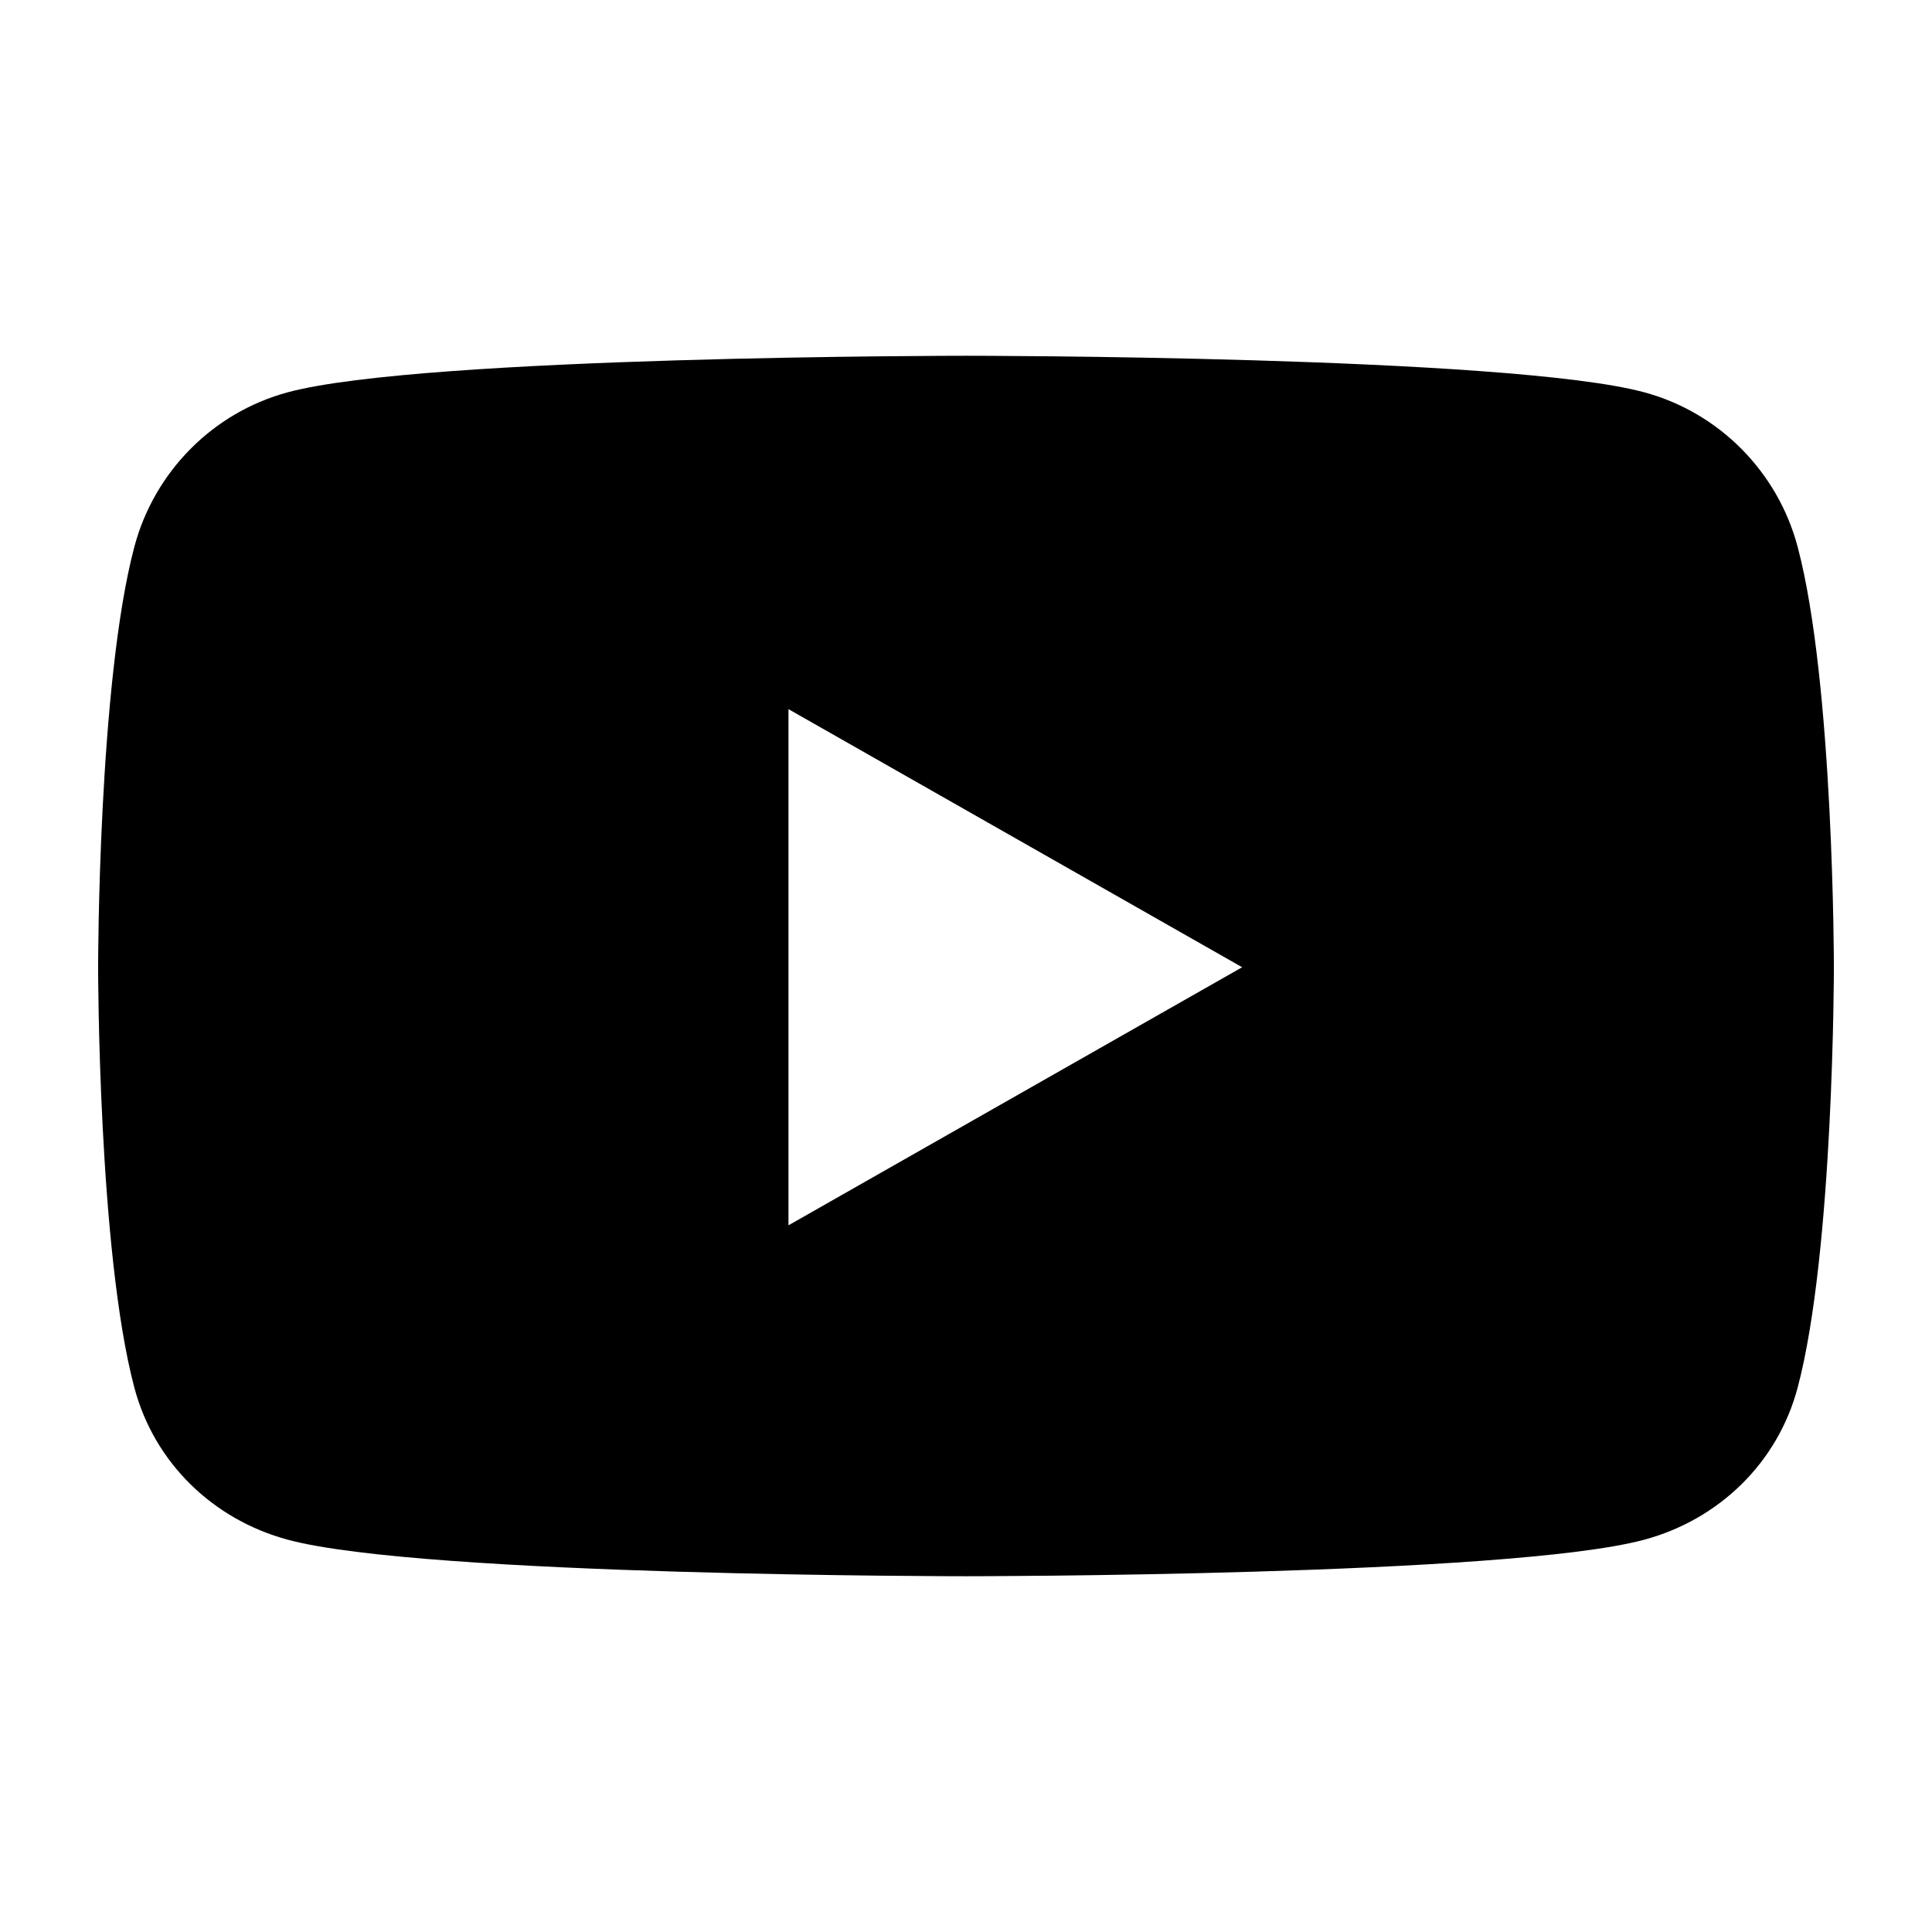
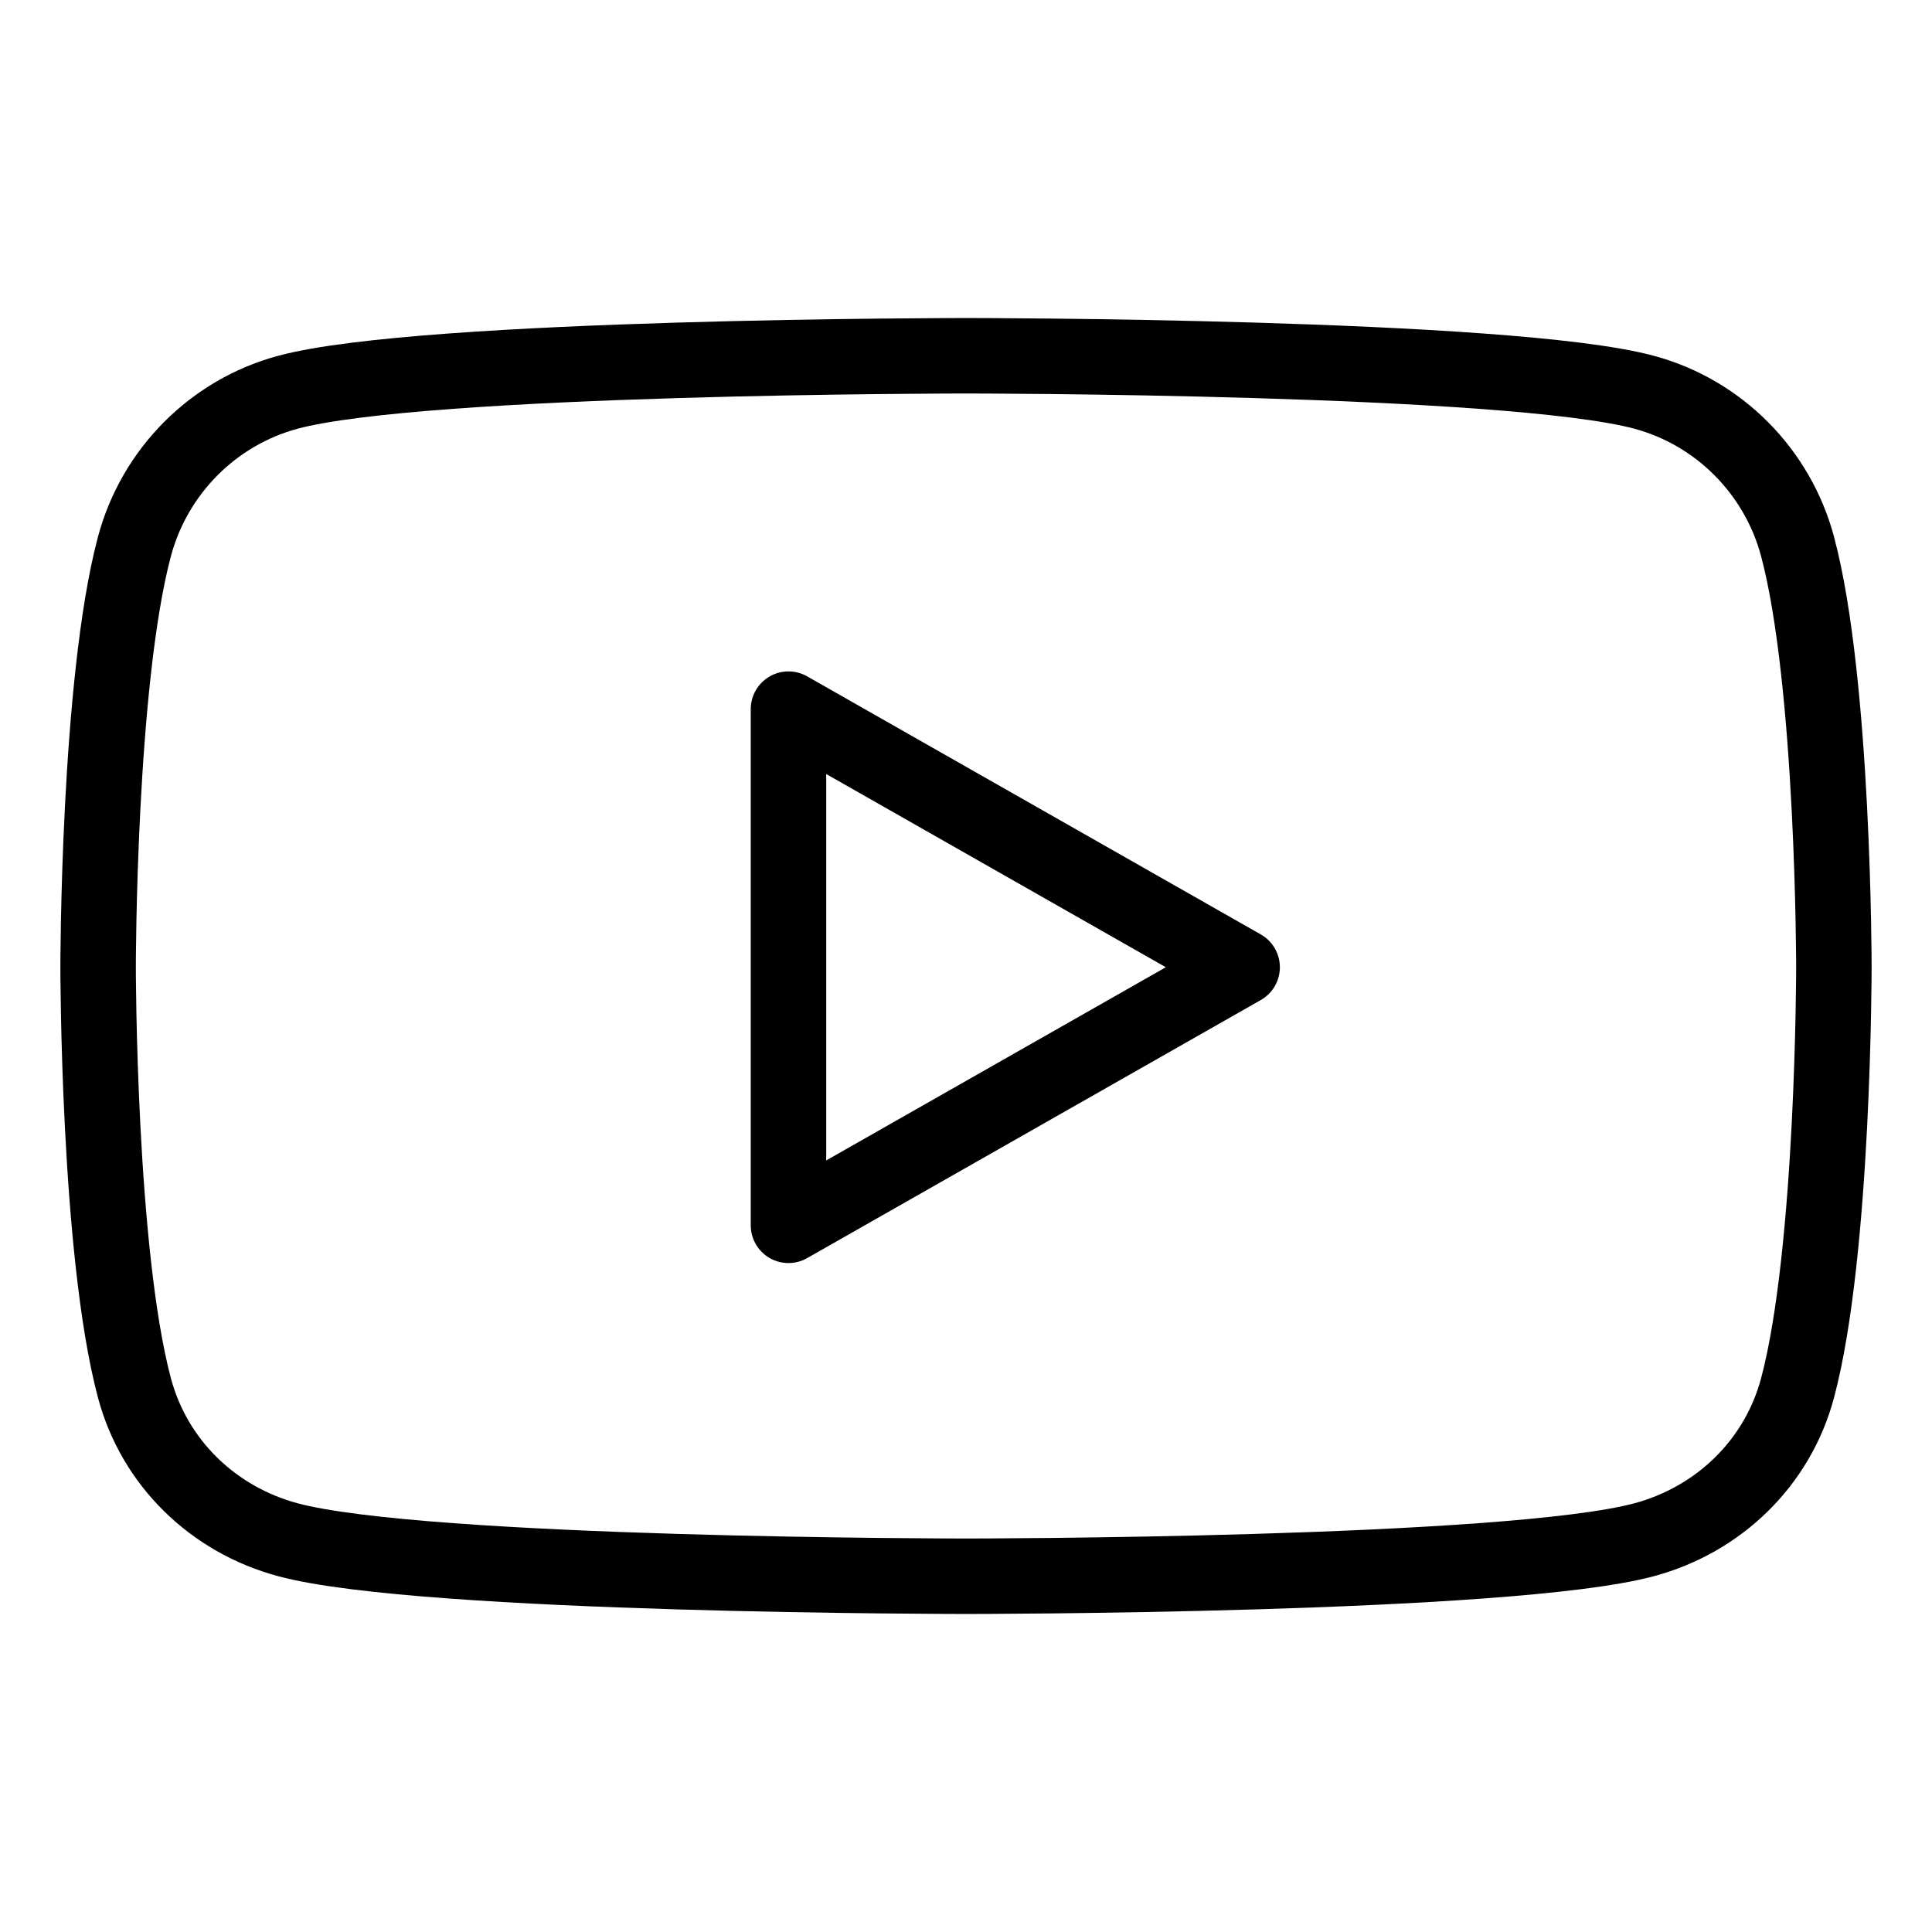
<svg xmlns="http://www.w3.org/2000/svg" height="512px" style="enable-background:new 0 0 512 512;" version="1.1" viewBox="0 0 512 512" width="512px" xml:space="preserve">
  <g id="comp_x5F_395-youtube">
-     <path d="M476.387,144.888c-5.291-19.919-20.878-35.608-40.67-40.933C399.845,94.281,256,94.281,256,94.281   s-143.845,0-179.719,9.674c-19.791,5.325-35.378,21.014-40.668,40.933c-9.612,36.105-9.612,111.438-9.612,111.438   s0,75.334,9.612,111.438c5.29,19.92,20.877,34.955,40.668,40.281C112.155,417.719,256,417.719,256,417.719s143.845,0,179.717-9.674   c19.792-5.326,35.379-20.361,40.67-40.281c9.612-36.104,9.612-111.438,9.612-111.438S485.999,180.993,476.387,144.888z    M208.954,324.723V187.93l120.226,68.398L208.954,324.723z" />
+     <path d="   M476.387,144.888c-5.291-19.919-20.878-35.608-40.67-40.933C399.845,94.281,256,94.281,256,94.281s-143.845,0-179.718,9.674   c-19.792,5.325-35.378,21.014-40.669,40.933c-9.612,36.105-9.612,111.438-9.612,111.438s0,75.334,9.612,111.438   c5.291,19.92,20.877,34.955,40.669,40.281C112.155,417.719,256,417.719,256,417.719s143.845,0,179.717-9.674   c19.792-5.326,35.379-20.361,40.67-40.281c9.612-36.104,9.612-111.438,9.612-111.438S485.999,180.993,476.387,144.888z    M208.954,324.723V187.93l120.226,68.398L208.954,324.723z" style="fill:none;stroke:#000000;stroke-width:20;stroke-linecap:round;stroke-linejoin:round;stroke-miterlimit:10;" />
  </g>
  <g id="Layer_1" />
</svg>
